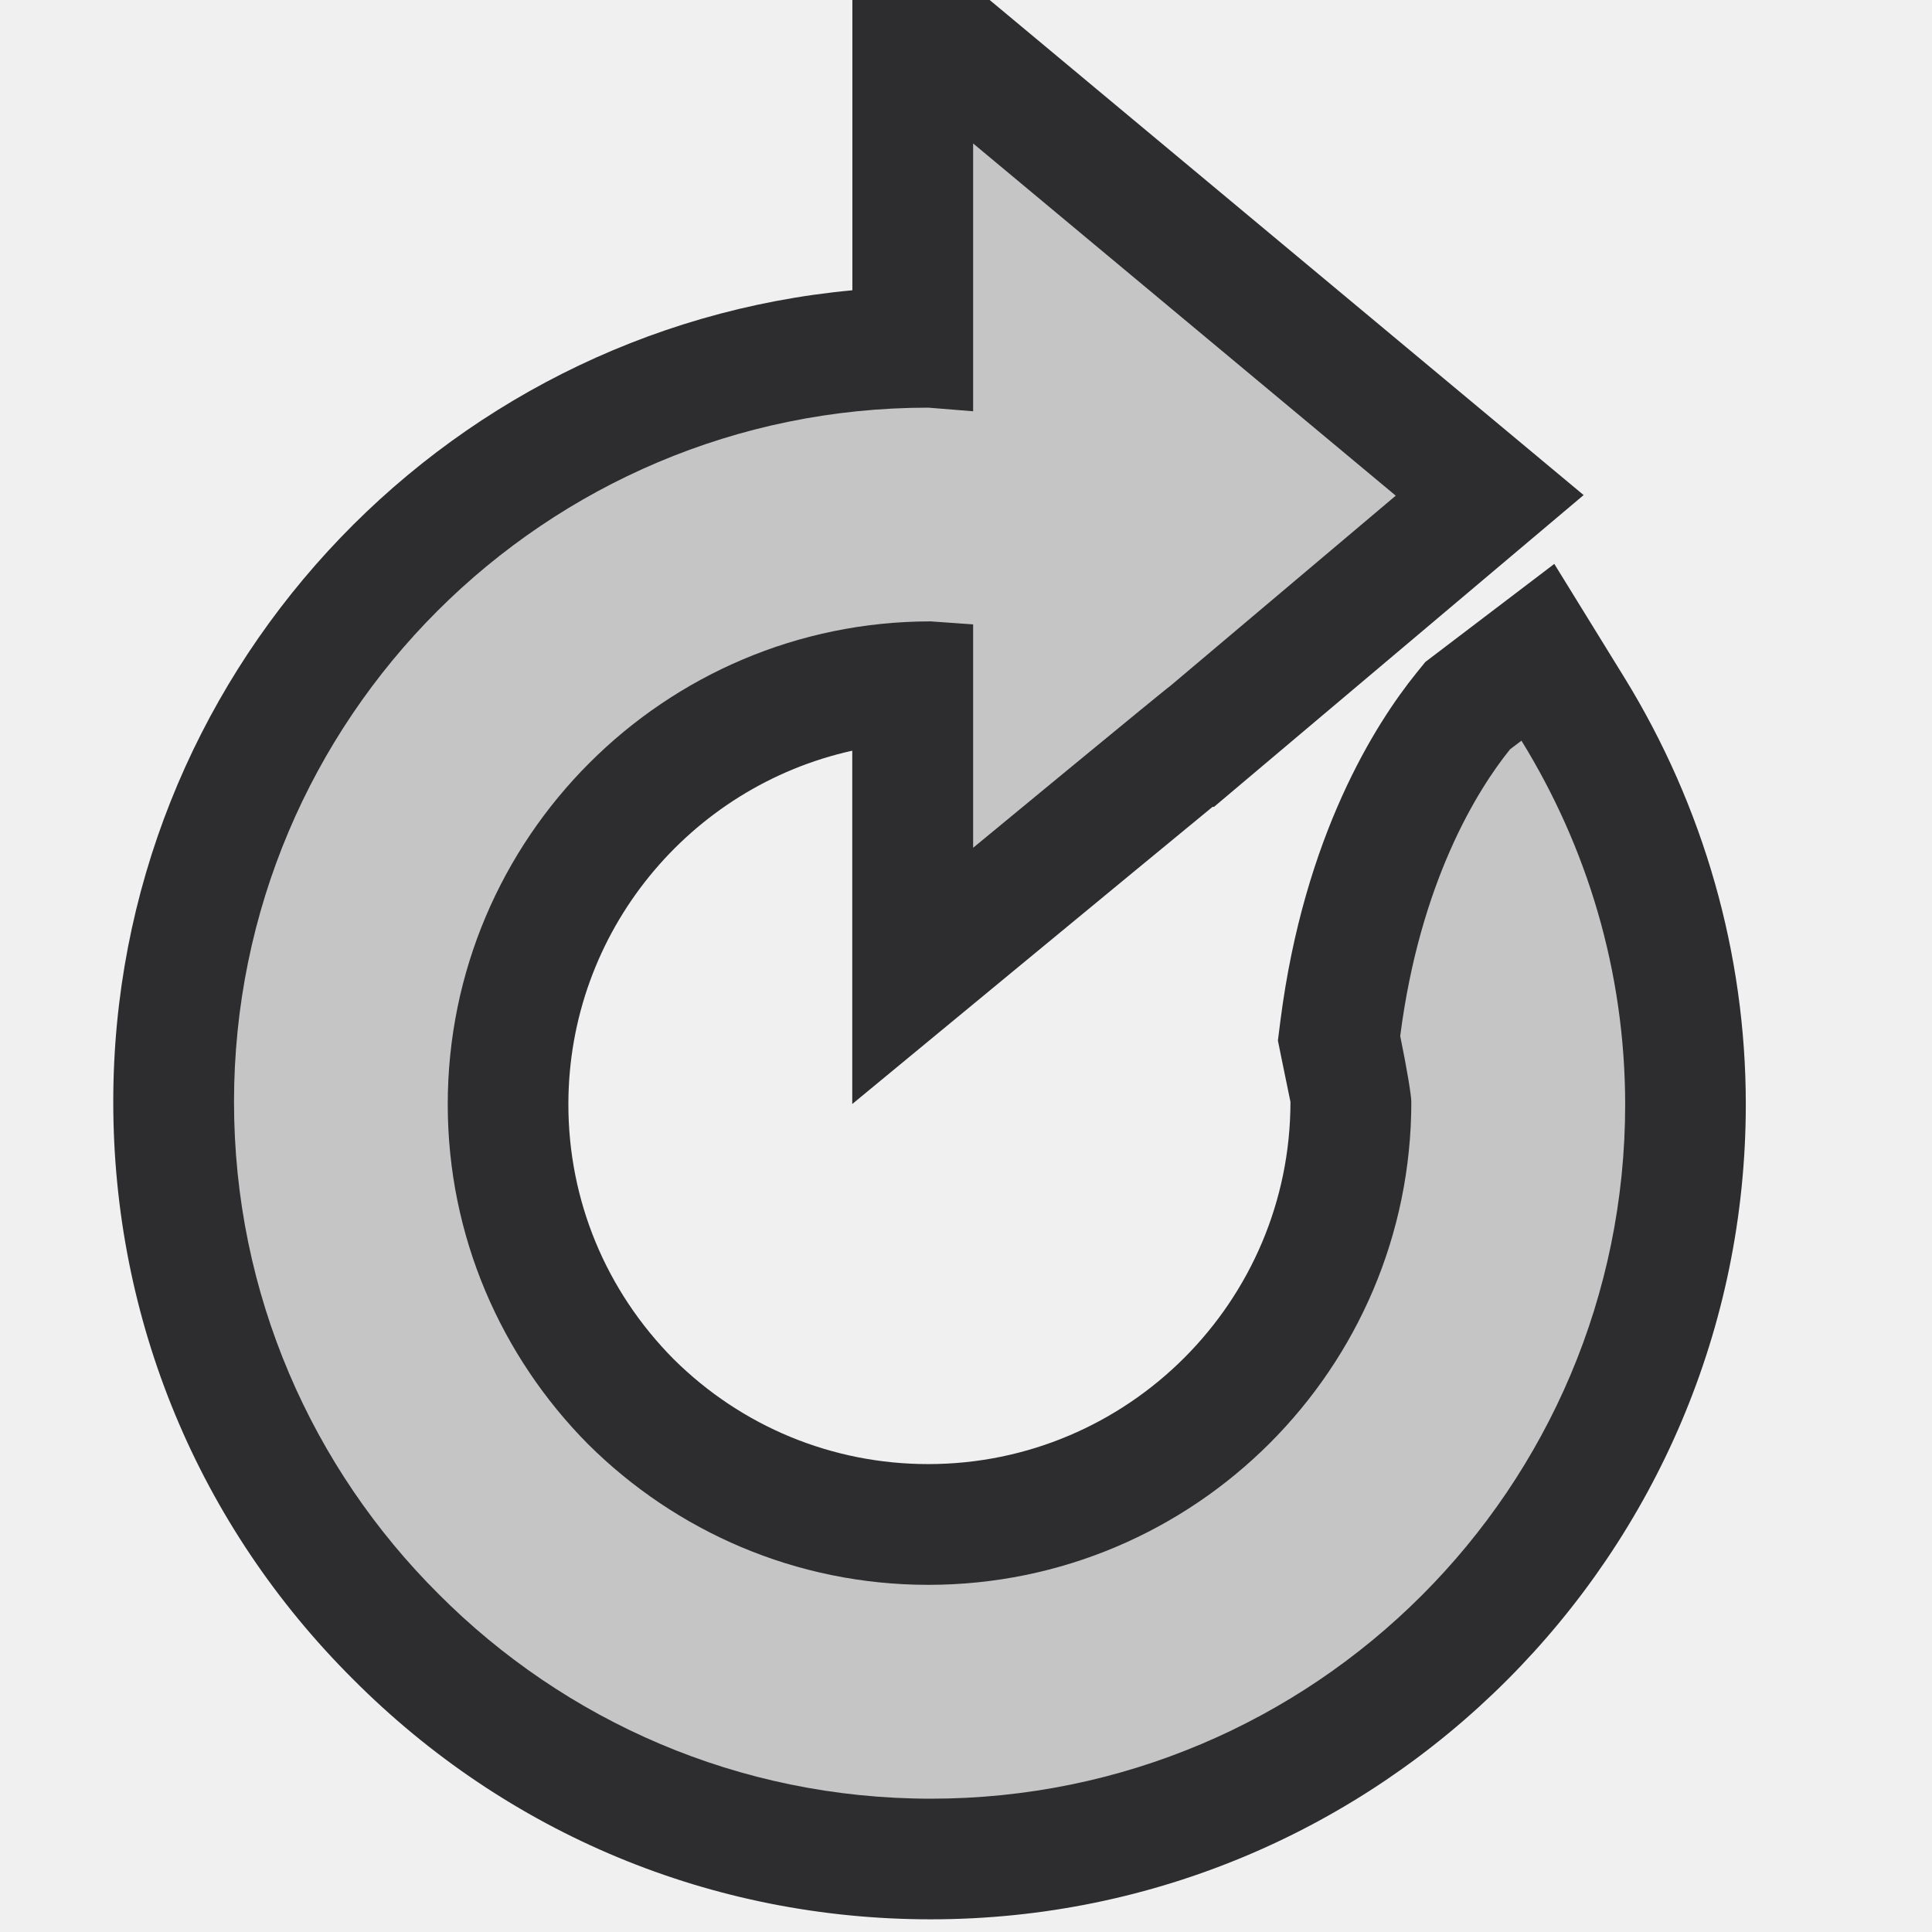
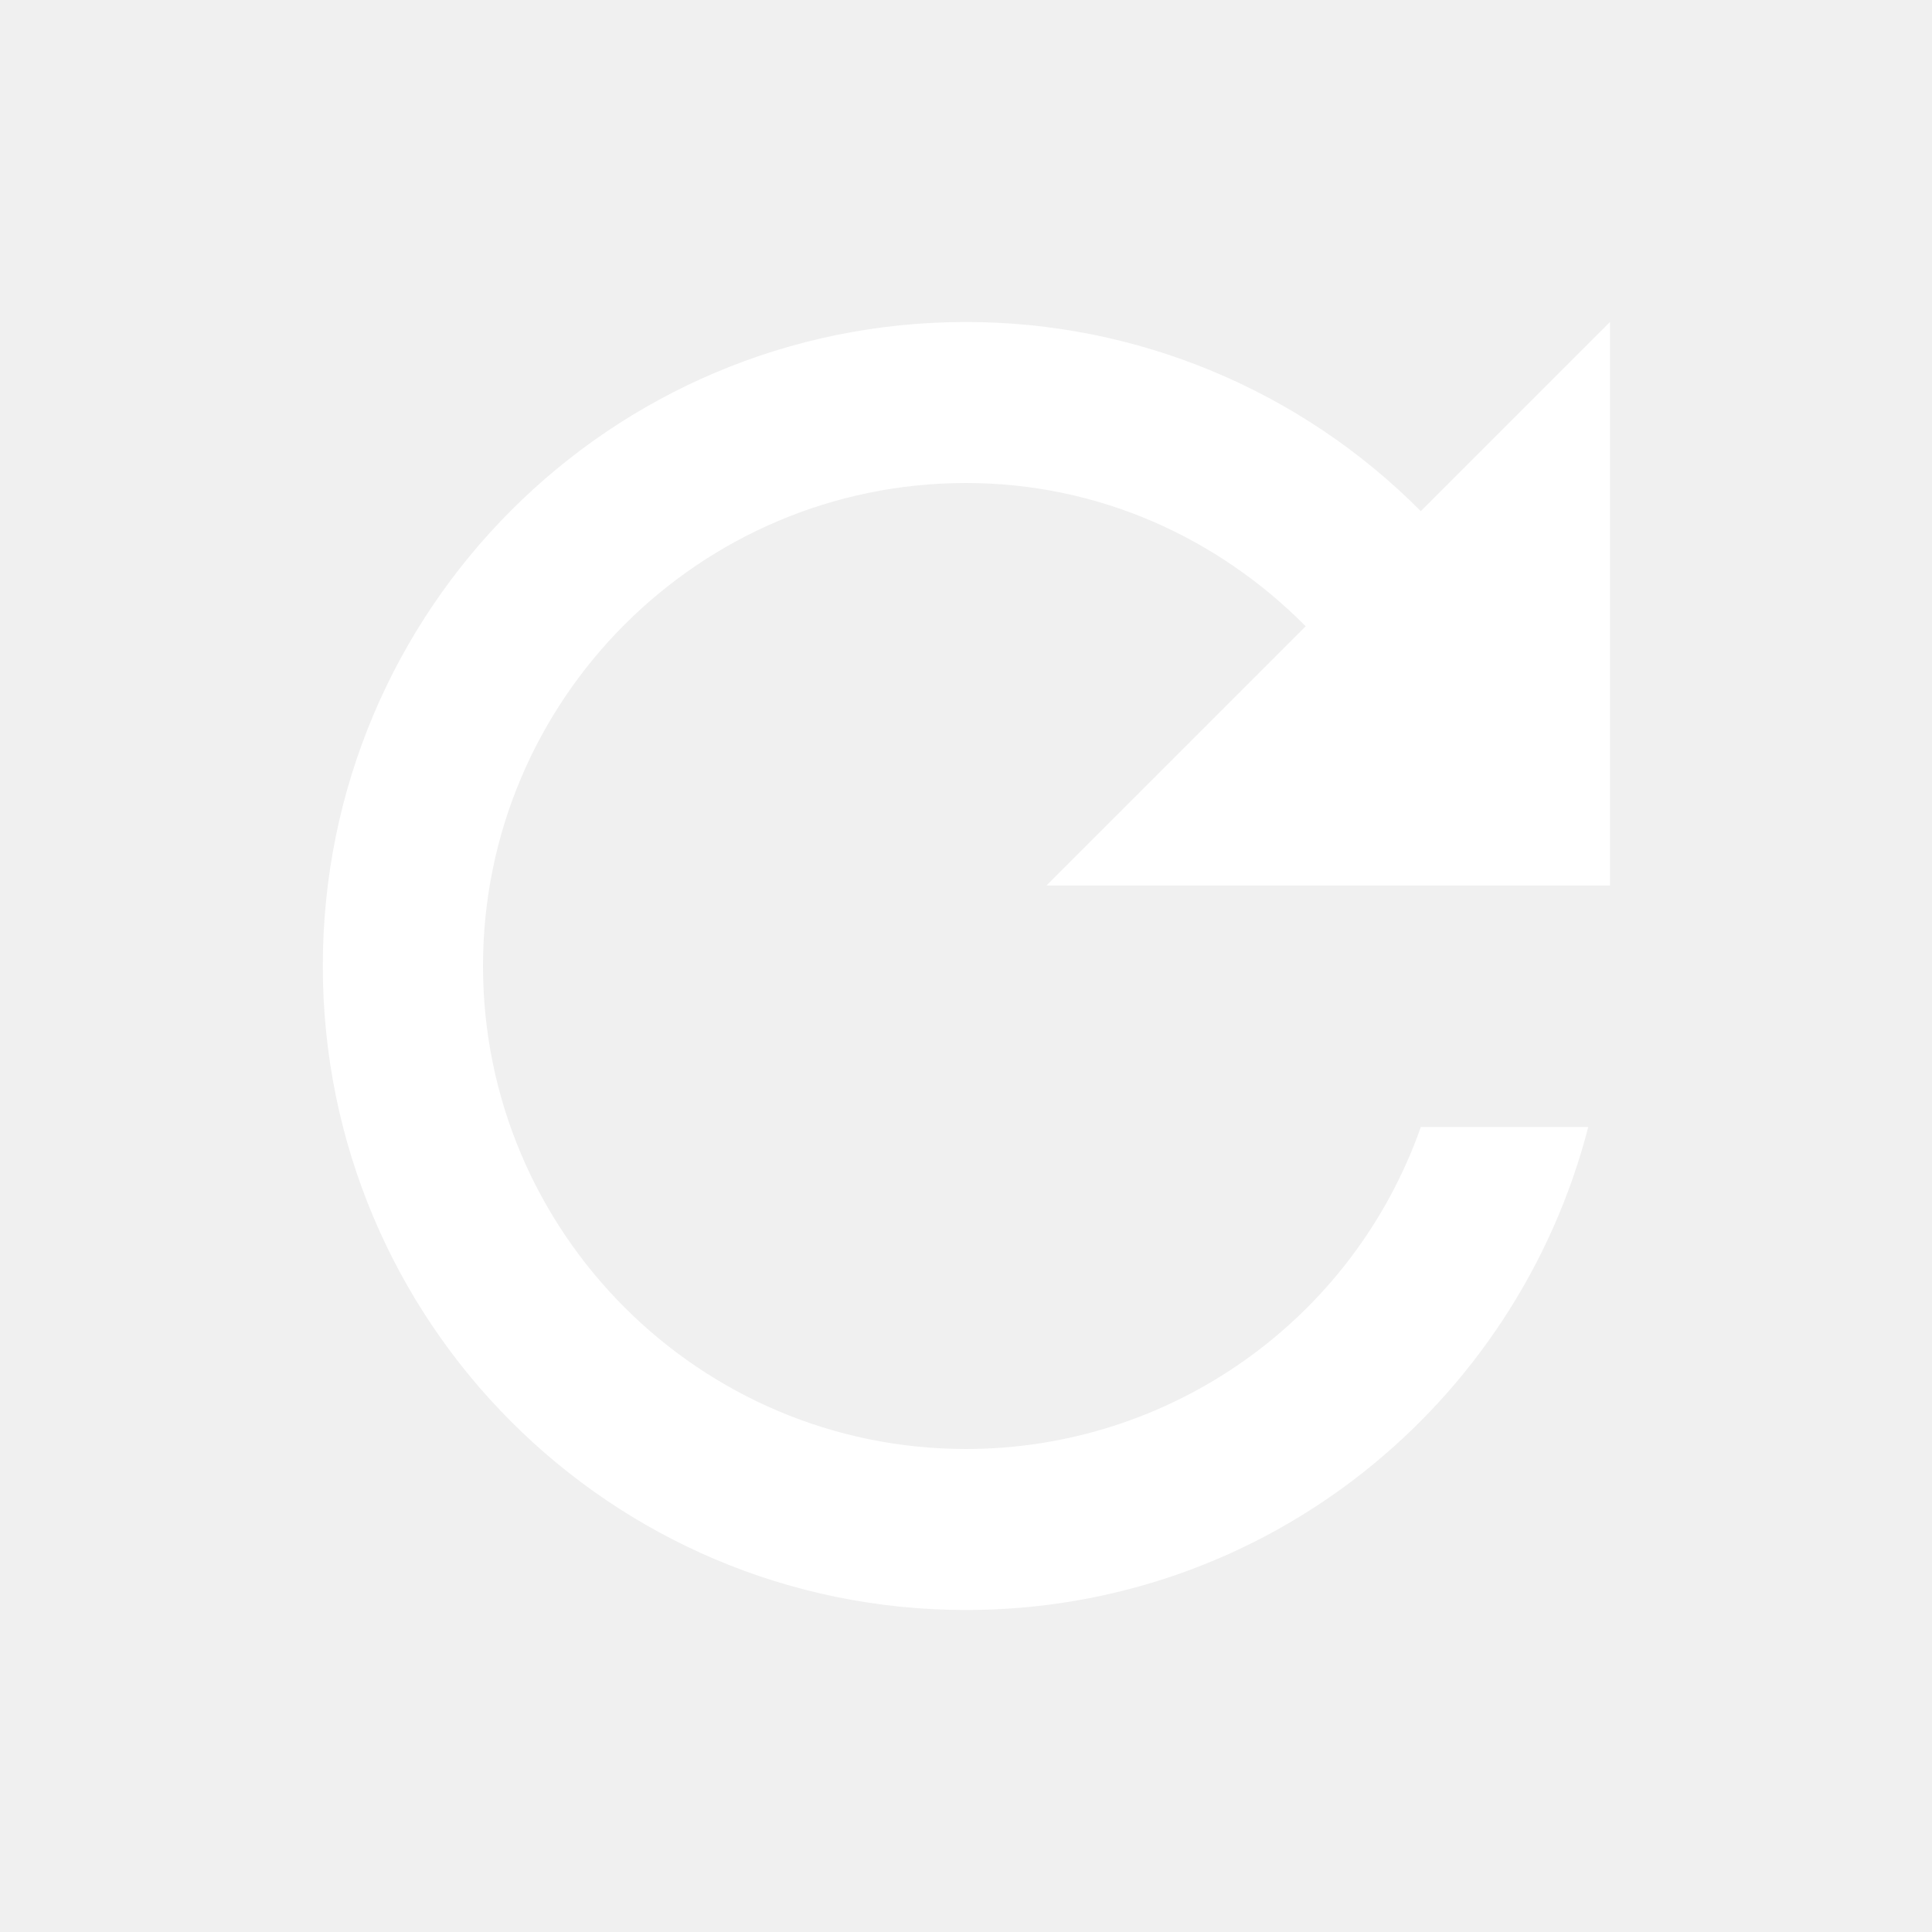
- <svg xmlns="http://www.w3.org/2000/svg" viewBox="0 0 16 16">
-   <path d="M13.451 5.609l-.579-.939-1.068.812-.076.094c-.335.415-.927 1.341-1.124 2.876l-.021.165.033.163.071.345c0 1.654-1.346 3-3 3-.795 0-1.545-.311-2.107-.868-.563-.567-.873-1.317-.873-2.111 0-1.431 1.007-2.632 2.351-2.929v2.926s2.528-2.087 2.984-2.461h.012l3.061-2.582-4.919-4.1h-1.137v2.404c-3.429.318-6.121 3.211-6.121 6.721 0 1.809.707 3.508 1.986 4.782 1.277 1.282 2.976 1.988 4.784 1.988 3.722 0 6.75-3.028 6.75-6.75 0-1.245-.349-2.468-1.007-3.536z" fill="#2D2D30" />
-   <path d="M12.6 6.134l-.094.071c-.269.333-.746 1.096-.91 2.375.057.277.092.495.092.545 0 2.206-1.794 4-4 4-1.098 0-2.093-.445-2.817-1.164-.718-.724-1.163-1.718-1.163-2.815 0-2.206 1.794-4 4-4l.351.025v1.85s1.626-1.342 1.631-1.339l1.869-1.577-3.5-2.917v2.218l-.371-.03c-3.176 0-5.75 2.574-5.75 5.75 0 1.593.648 3.034 1.695 4.076 1.042 1.046 2.482 1.694 4.076 1.694 3.176 0 5.75-2.574 5.75-5.75-.001-1.106-.318-2.135-.859-3.012z" fill="#C5C5C5" />
+ <svg xmlns="http://www.w3.org/2000/svg" aria-hidden="true" focusable="false" width="1em" height="1em" style="-ms-transform: rotate(360deg); -webkit-transform: rotate(360deg); transform: rotate(360deg);" preserveAspectRatio="xMidYMid meet" viewBox="0 0 24 24">
+   <path d="M17.65 6.35A7.958 7.958 0 0 0 12 4c-4.42 0-7.99 3.58-7.99 8s3.57 8 7.99 8c3.73 0 6.84-2.55 7.73-6h-2.08A5.99 5.99 0 0 1 12 18c-3.31 0-6-2.69-6-6s2.69-6 6-6c1.66 0 3.14.69 4.22 1.78L13 11h7V4l-2.35 2.35z" fill="white" />
</svg>
